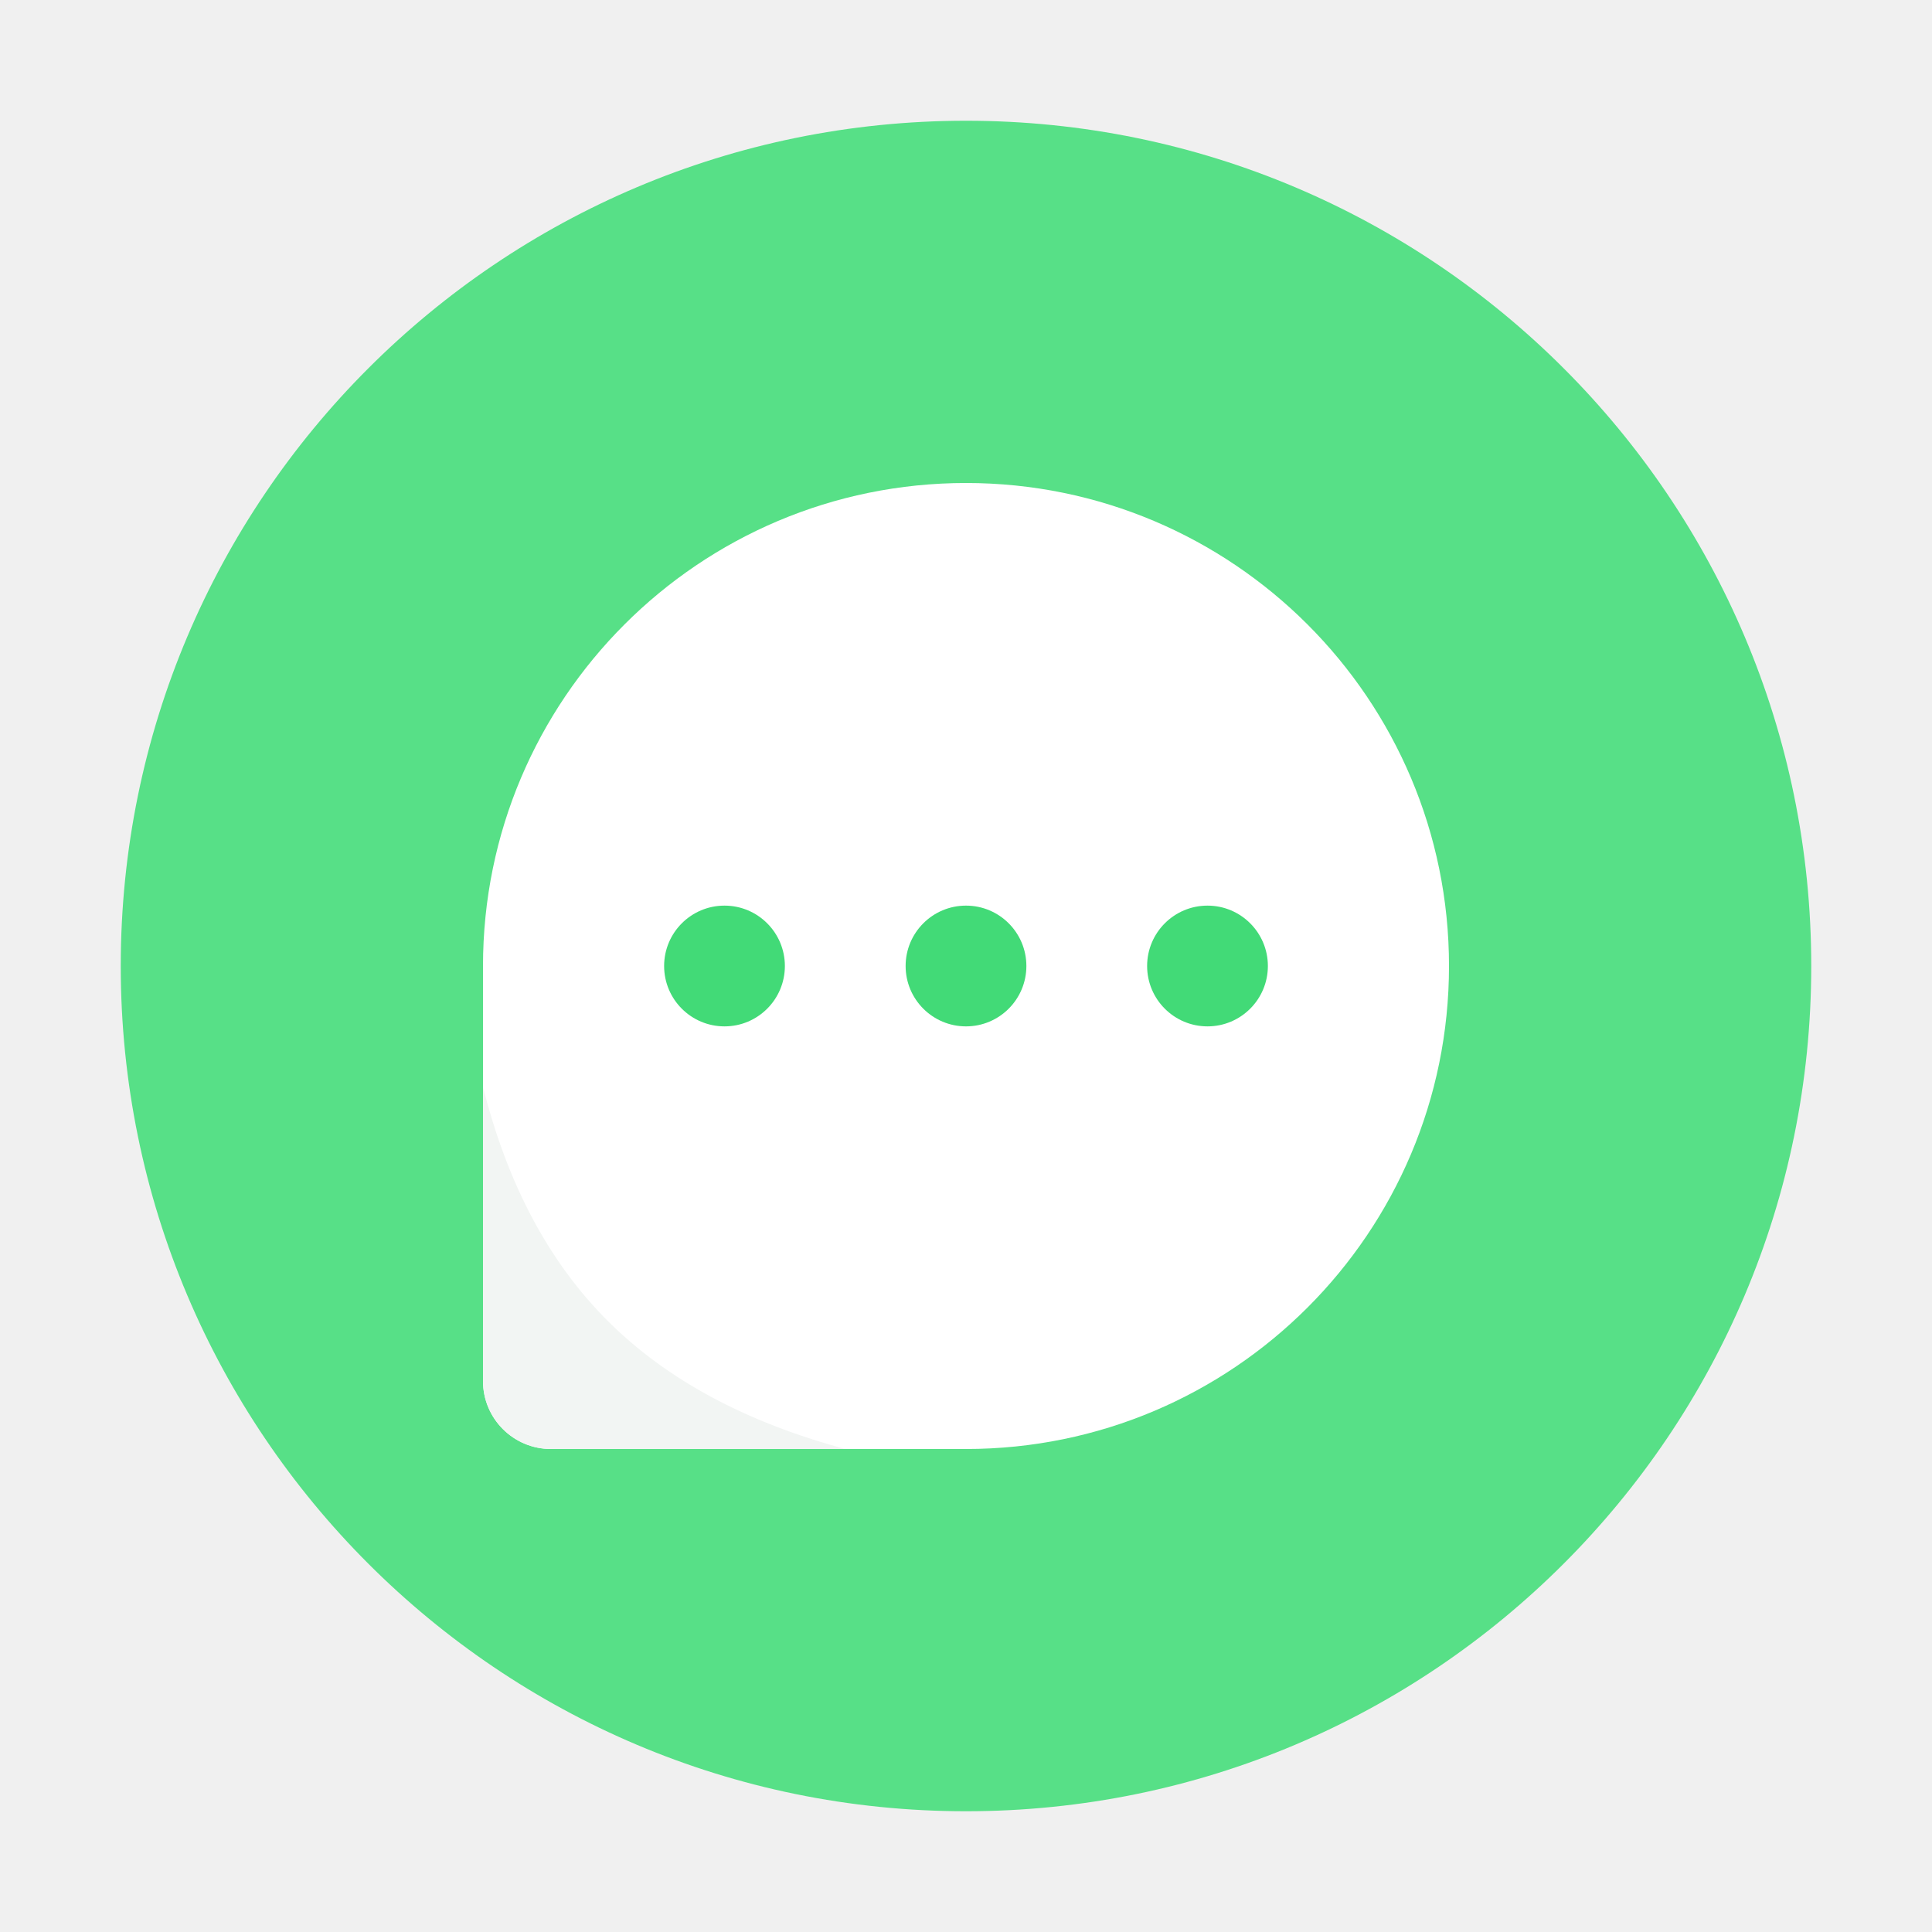
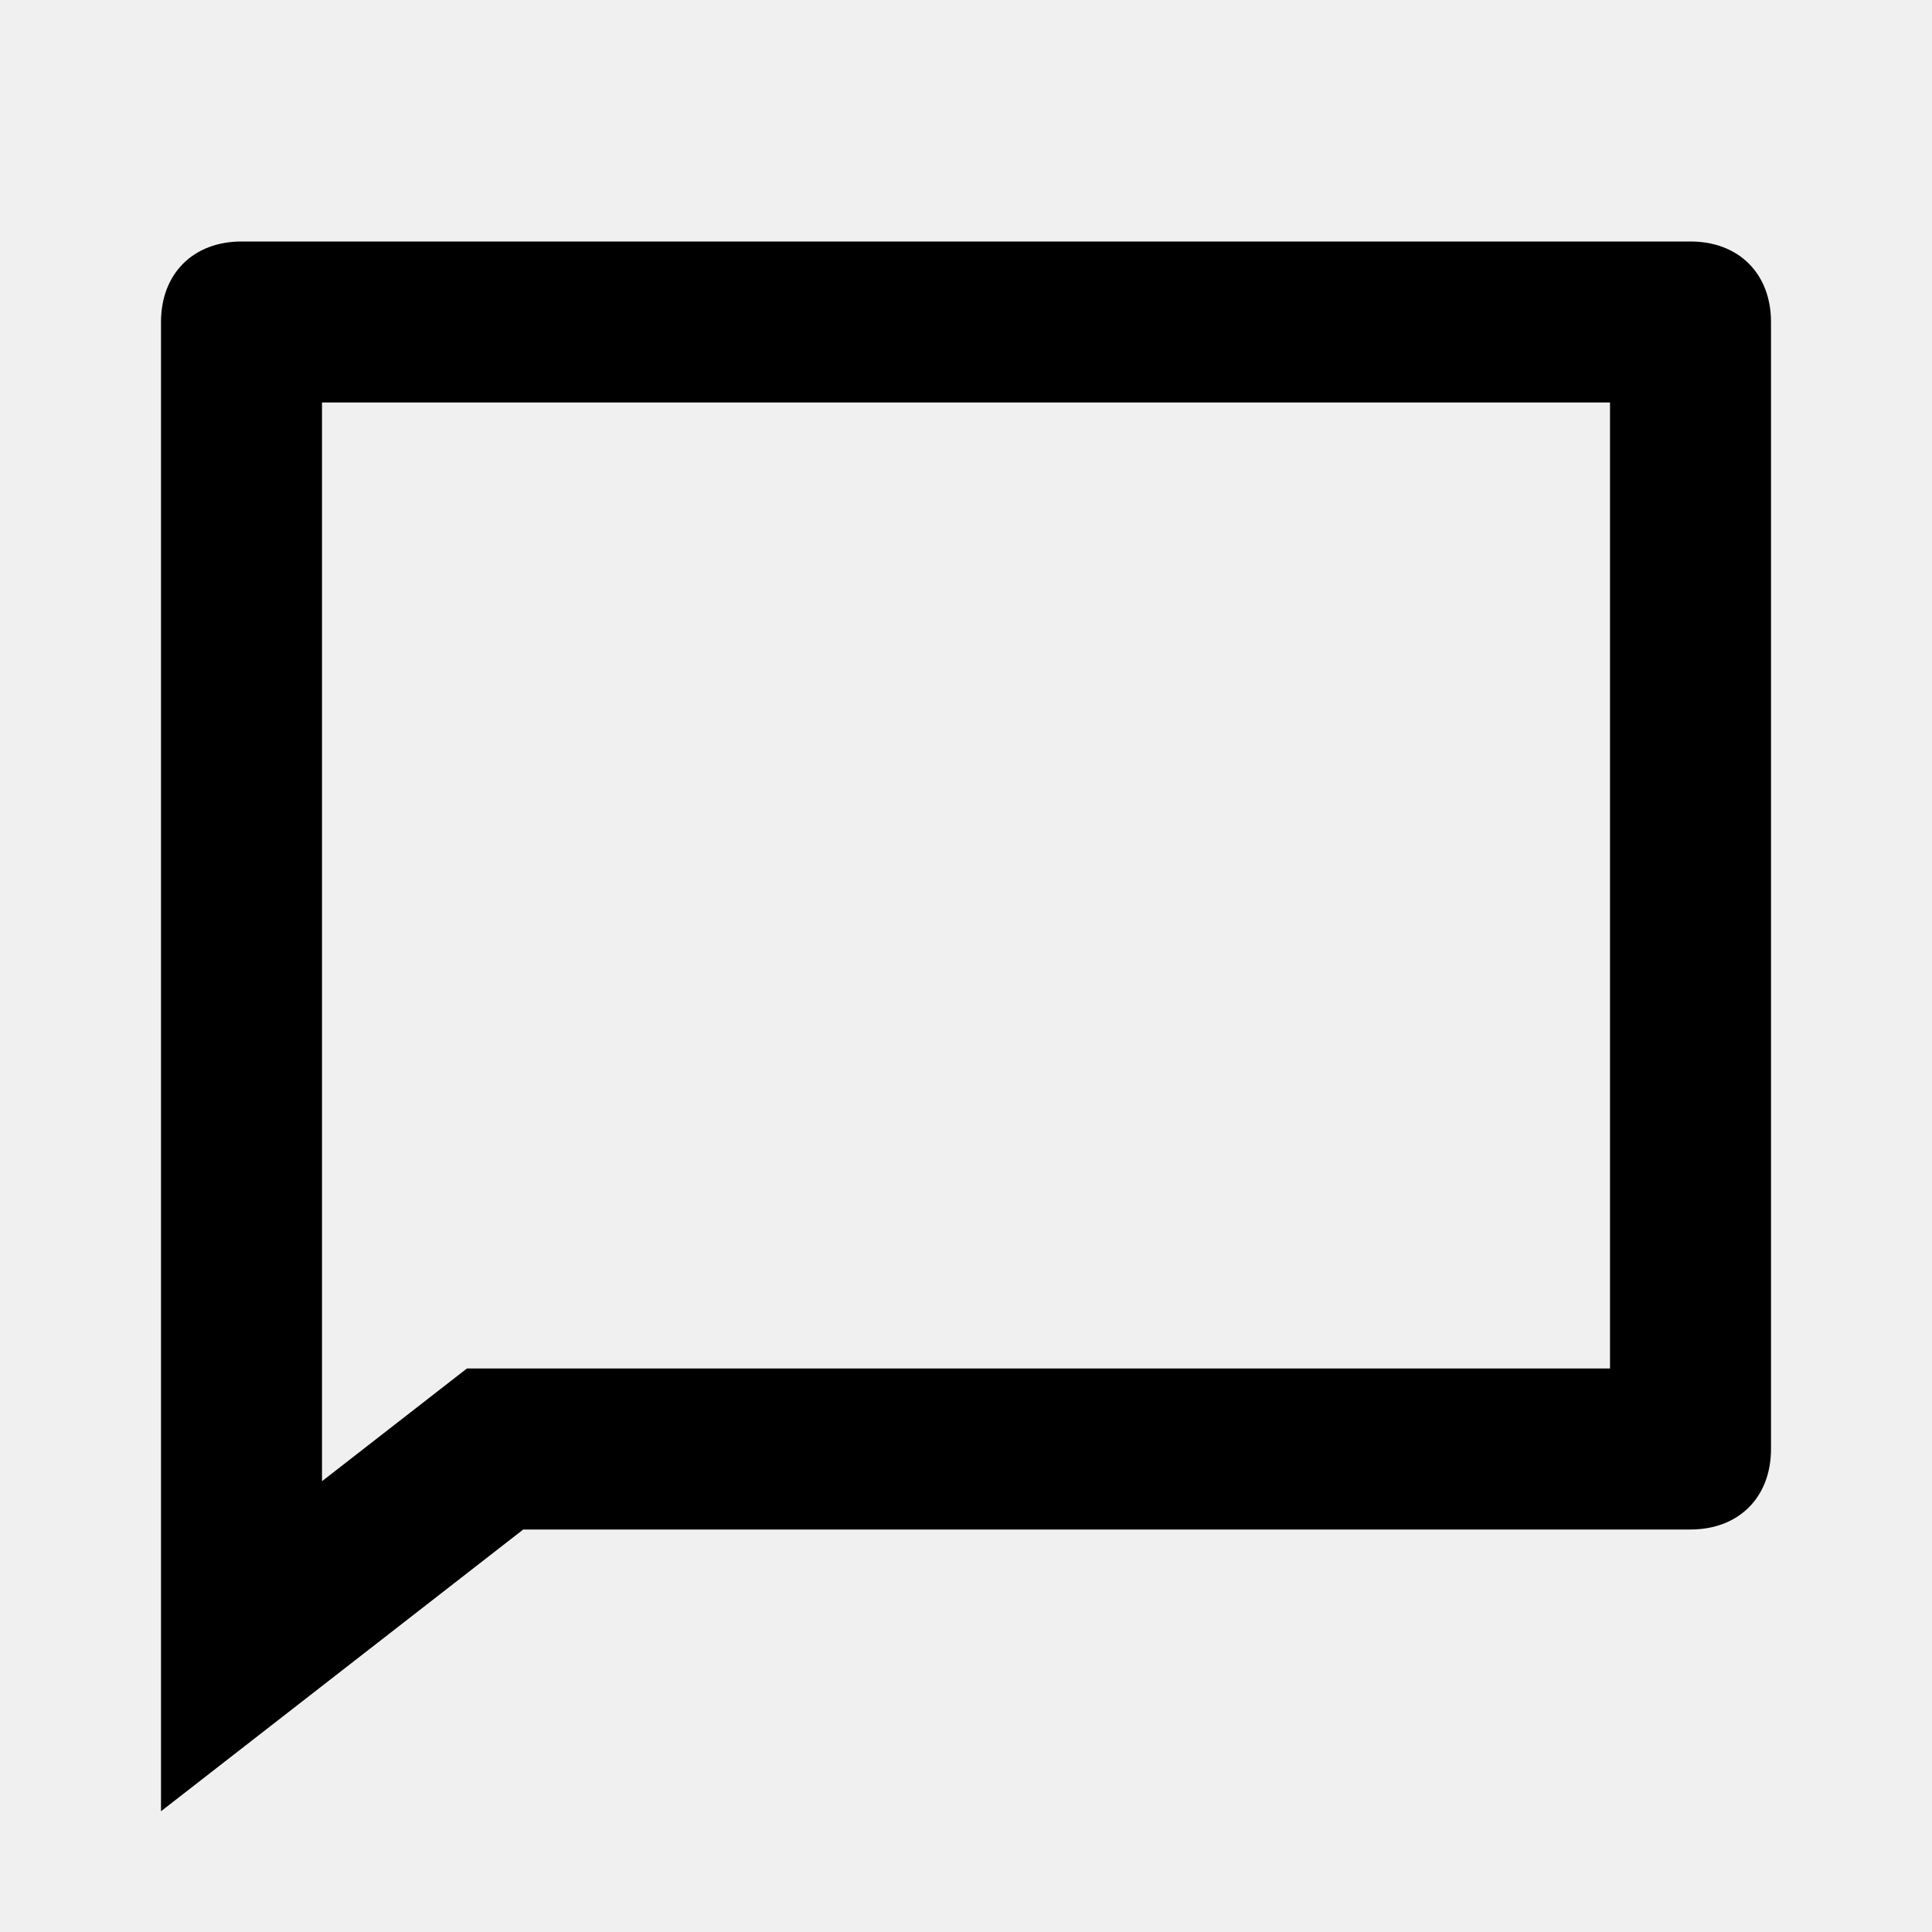
- <svg xmlns="http://www.w3.org/2000/svg" t="1629689577978" class="icon" viewBox="0 0 1024 1024" version="1.1" p-id="6773" width="200" height="200">
-   <path d="M512 512m-448 0a448 448 0 1 0 896 0 448 448 0 1 0-896 0Z" fill="#57E087" p-id="6774" />
-   <path d="M512 256c141.385 0 256 114.615 256 256S653.385 768 512 768H292c-19.882 0-36-16.118-36-36V512c0-141.385 114.615-256 256-256z" fill="#FFFFFF" p-id="6775" />
-   <path d="M640 512m-32 0a32 32 0 1 0 64 0 32 32 0 1 0-64 0Z" fill="#42DA77" p-id="6776" />
-   <path d="M512 512m-32 0a32 32 0 1 0 64 0 32 32 0 1 0-64 0Z" fill="#42DA77" p-id="6777" />
-   <path d="M384 512m-32 0a32 32 0 1 0 64 0 32 32 0 1 0-64 0Z" fill="#42DA77" p-id="6778" />
-   <path d="M256 576c12.916 51.583 34.916 92.916 66 124 31.084 31.084 73.084 53.75 126 68H292c-19.882 0-36-16.118-36-36V576z" fill="#F2F5F3" p-id="6779" />
+ <svg xmlns="http://www.w3.org/2000/svg" t="1629768228721" class="icon" viewBox="0 0 1024 1024" version="1.1" p-id="87813" width="200" height="200">
+   <path d="M896 128H128c-25.6 0-42.667 17.067-42.667 42.667v789.333L277.333 810.667H896c25.6 0 42.667-17.067 42.667-42.667V170.667c0-25.6-17.067-42.667-42.667-42.667z m-42.667 597.333H247.467L170.667 785.067V213.333h682.667v512z" p-id="87814" />
</svg>
